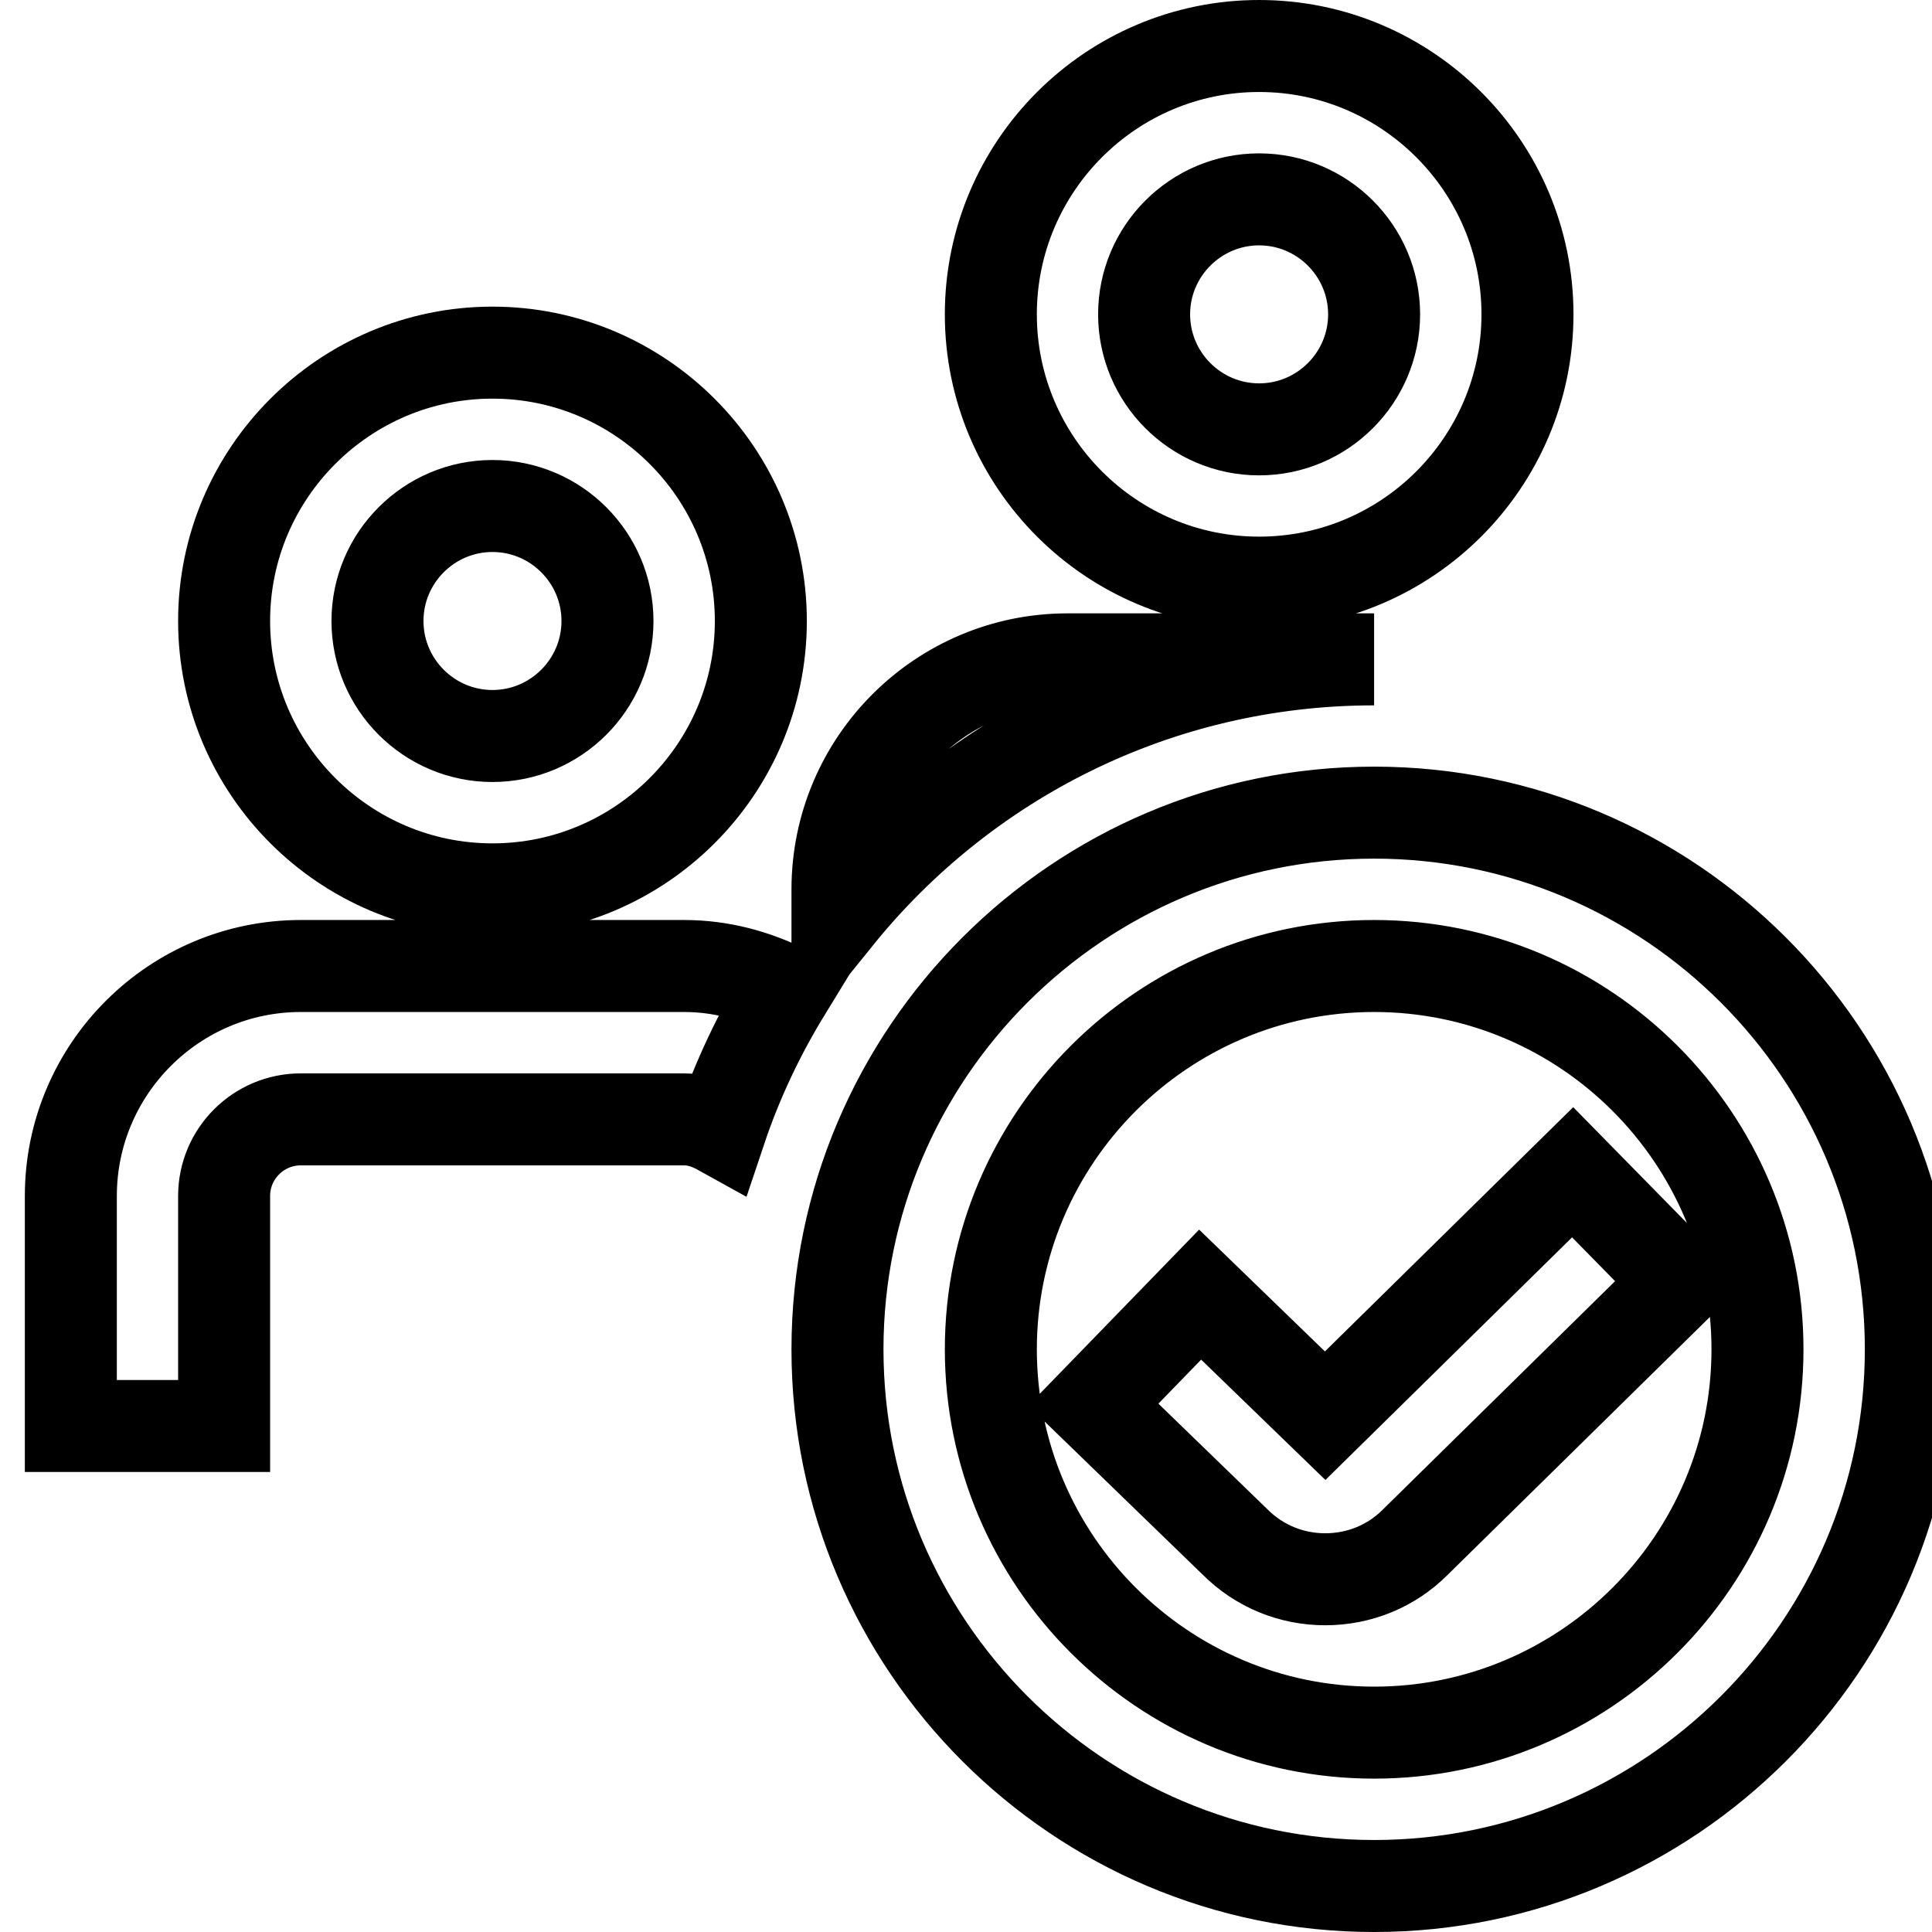
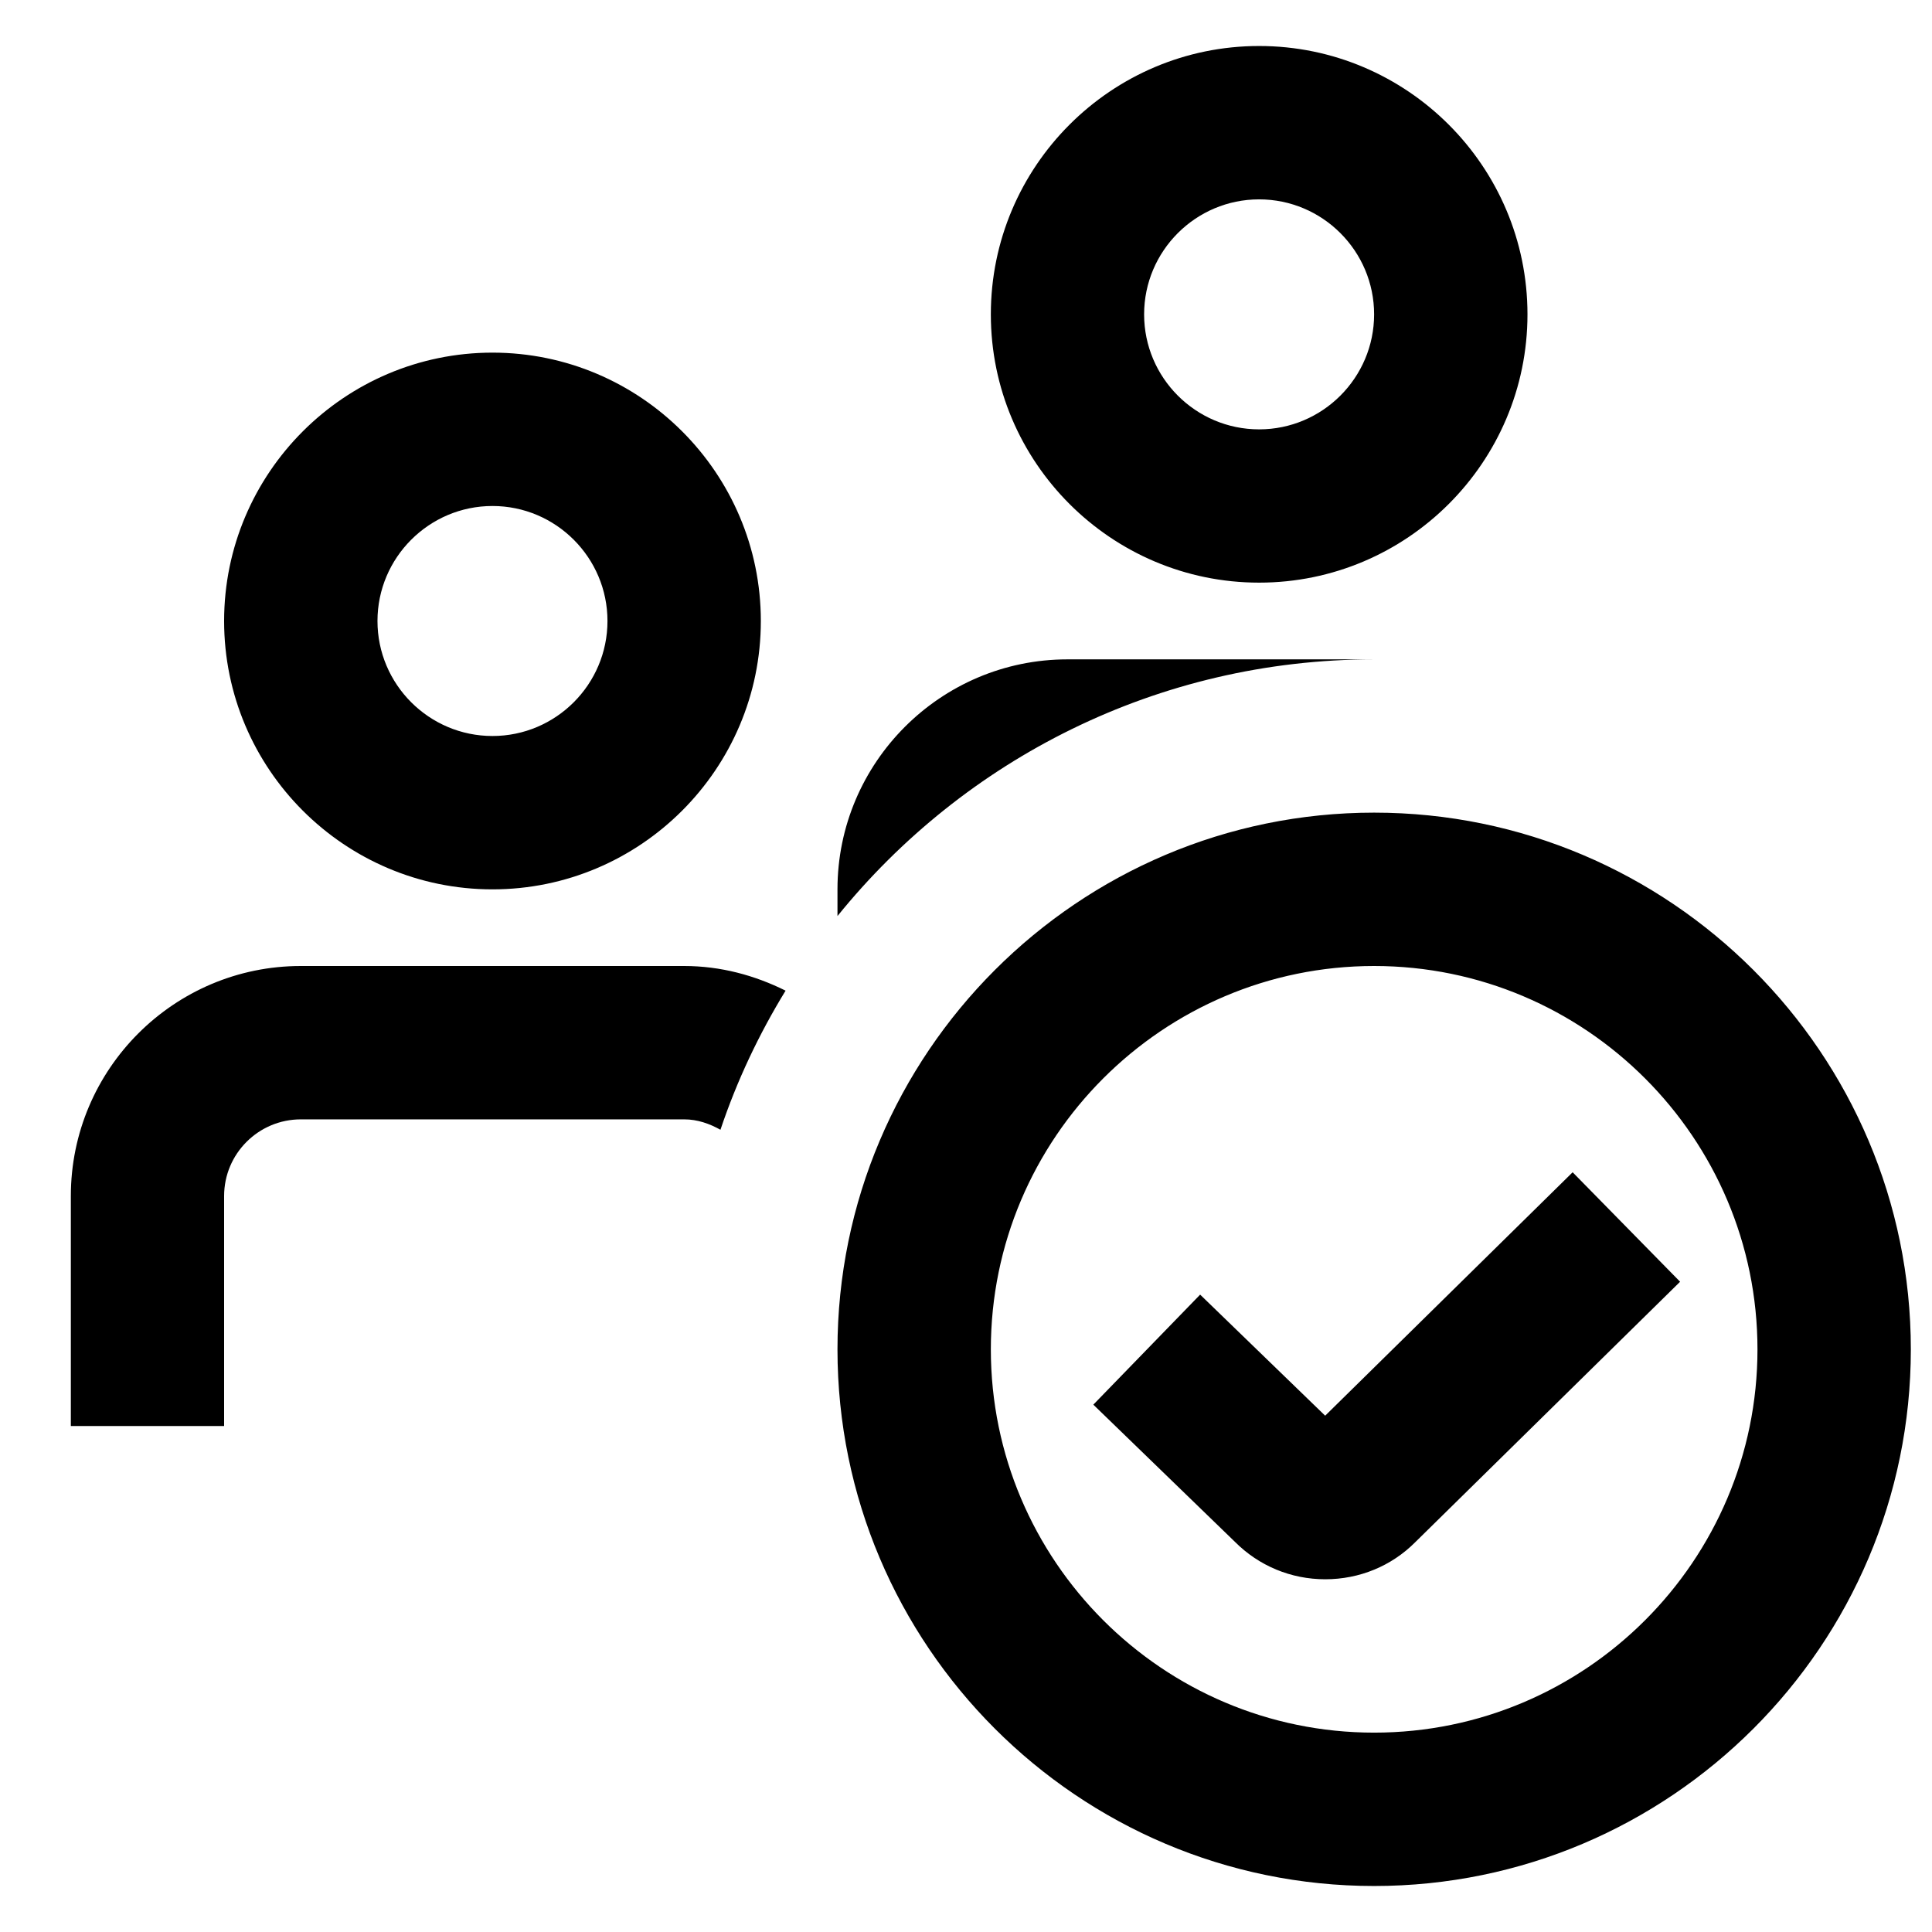
<svg xmlns="http://www.w3.org/2000/svg" width="21" height="21" viewBox="0 0 21 21" fill="none">
-   <path d="M5.353 9.667C6.961 9.667 8.27 8.358 8.27 6.75C8.27 5.142 6.961 3.833 5.353 3.833C3.745 3.833 2.436 5.142 2.436 6.75C2.436 8.358 3.745 9.667 5.353 9.667ZM5.353 5.5C6.042 5.5 6.603 6.061 6.603 6.75C6.603 7.439 6.042 8 5.353 8C4.664 8 4.103 7.439 4.103 6.75C4.103 6.061 4.664 5.5 5.353 5.5ZM13.686 6.333C15.294 6.333 16.603 5.025 16.603 3.417C16.603 1.808 15.294 0.5 13.686 0.5C12.078 0.5 10.77 1.808 10.77 3.417C10.77 5.025 12.078 6.333 13.686 6.333ZM13.686 2.167C14.375 2.167 14.936 2.728 14.936 3.417C14.936 4.106 14.375 4.667 13.686 4.667C12.997 4.667 12.436 4.106 12.436 3.417C12.436 2.728 12.997 2.167 13.686 2.167ZM14.936 8.833C11.72 8.833 9.103 11.451 9.103 14.667C9.103 17.883 11.72 20.5 14.936 20.5C18.152 20.5 20.77 17.883 20.77 14.667C20.77 11.451 18.152 8.833 14.936 8.833ZM14.936 18.833C12.639 18.833 10.77 16.964 10.77 14.667C10.77 12.369 12.639 10.5 14.936 10.5C17.234 10.5 19.103 12.369 19.103 14.667C19.103 16.964 17.234 18.833 14.936 18.833ZM18.262 13.932L15.382 16.764C15.125 17.022 14.776 17.166 14.405 17.166C14.033 17.166 13.684 17.021 13.422 16.758L11.884 15.268L13.045 14.072L14.404 15.388L17.094 12.742L18.262 13.932ZM7.436 10.5C7.834 10.5 8.205 10.602 8.539 10.768C8.25 11.24 8.01 11.746 7.831 12.28C7.712 12.214 7.582 12.167 7.437 12.167H3.27C2.81 12.167 2.436 12.54 2.436 13V15.5H0.77V13C0.77 11.622 1.891 10.5 3.27 10.5H7.436ZM9.103 9.957V9.667C9.103 8.288 10.225 7.167 11.603 7.167H14.936C12.579 7.167 10.478 8.257 9.103 9.957Z" fill="none" stroke="currentColor" />
+   <path d="M5.353 9.667C6.961 9.667 8.27 8.358 8.27 6.75C8.27 5.142 6.961 3.833 5.353 3.833C3.745 3.833 2.436 5.142 2.436 6.75C2.436 8.358 3.745 9.667 5.353 9.667ZM5.353 5.5C6.042 5.5 6.603 6.061 6.603 6.75C6.603 7.439 6.042 8 5.353 8C4.664 8 4.103 7.439 4.103 6.75C4.103 6.061 4.664 5.5 5.353 5.5ZM13.686 6.333C15.294 6.333 16.603 5.025 16.603 3.417C16.603 1.808 15.294 0.5 13.686 0.5C12.078 0.5 10.77 1.808 10.77 3.417C10.77 5.025 12.078 6.333 13.686 6.333ZM13.686 2.167C14.375 2.167 14.936 2.728 14.936 3.417C14.936 4.106 14.375 4.667 13.686 4.667C12.997 4.667 12.436 4.106 12.436 3.417C12.436 2.728 12.997 2.167 13.686 2.167ZM14.936 8.833C11.72 8.833 9.103 11.451 9.103 14.667C9.103 17.883 11.72 20.5 14.936 20.5C18.152 20.5 20.77 17.883 20.77 14.667C20.77 11.451 18.152 8.833 14.936 8.833ZM14.936 18.833C12.639 18.833 10.77 16.964 10.77 14.667C10.77 12.369 12.639 10.5 14.936 10.5C17.234 10.5 19.103 12.369 19.103 14.667C19.103 16.964 17.234 18.833 14.936 18.833ZM18.262 13.932L15.382 16.764C15.125 17.022 14.776 17.166 14.405 17.166C14.033 17.166 13.684 17.021 13.422 16.758L11.884 15.268L13.045 14.072L14.404 15.388L17.094 12.742L18.262 13.932ZM7.436 10.5C7.834 10.5 8.205 10.602 8.539 10.768C8.25 11.24 8.01 11.746 7.831 12.28C7.712 12.214 7.582 12.167 7.437 12.167H3.27C2.81 12.167 2.436 12.54 2.436 13V15.5H0.77V13C0.77 11.622 1.891 10.5 3.27 10.5H7.436ZM9.103 9.957V9.667C9.103 8.288 10.225 7.167 11.603 7.167H14.936C12.579 7.167 10.478 8.257 9.103 9.957Z" fill="black" />
</svg>
